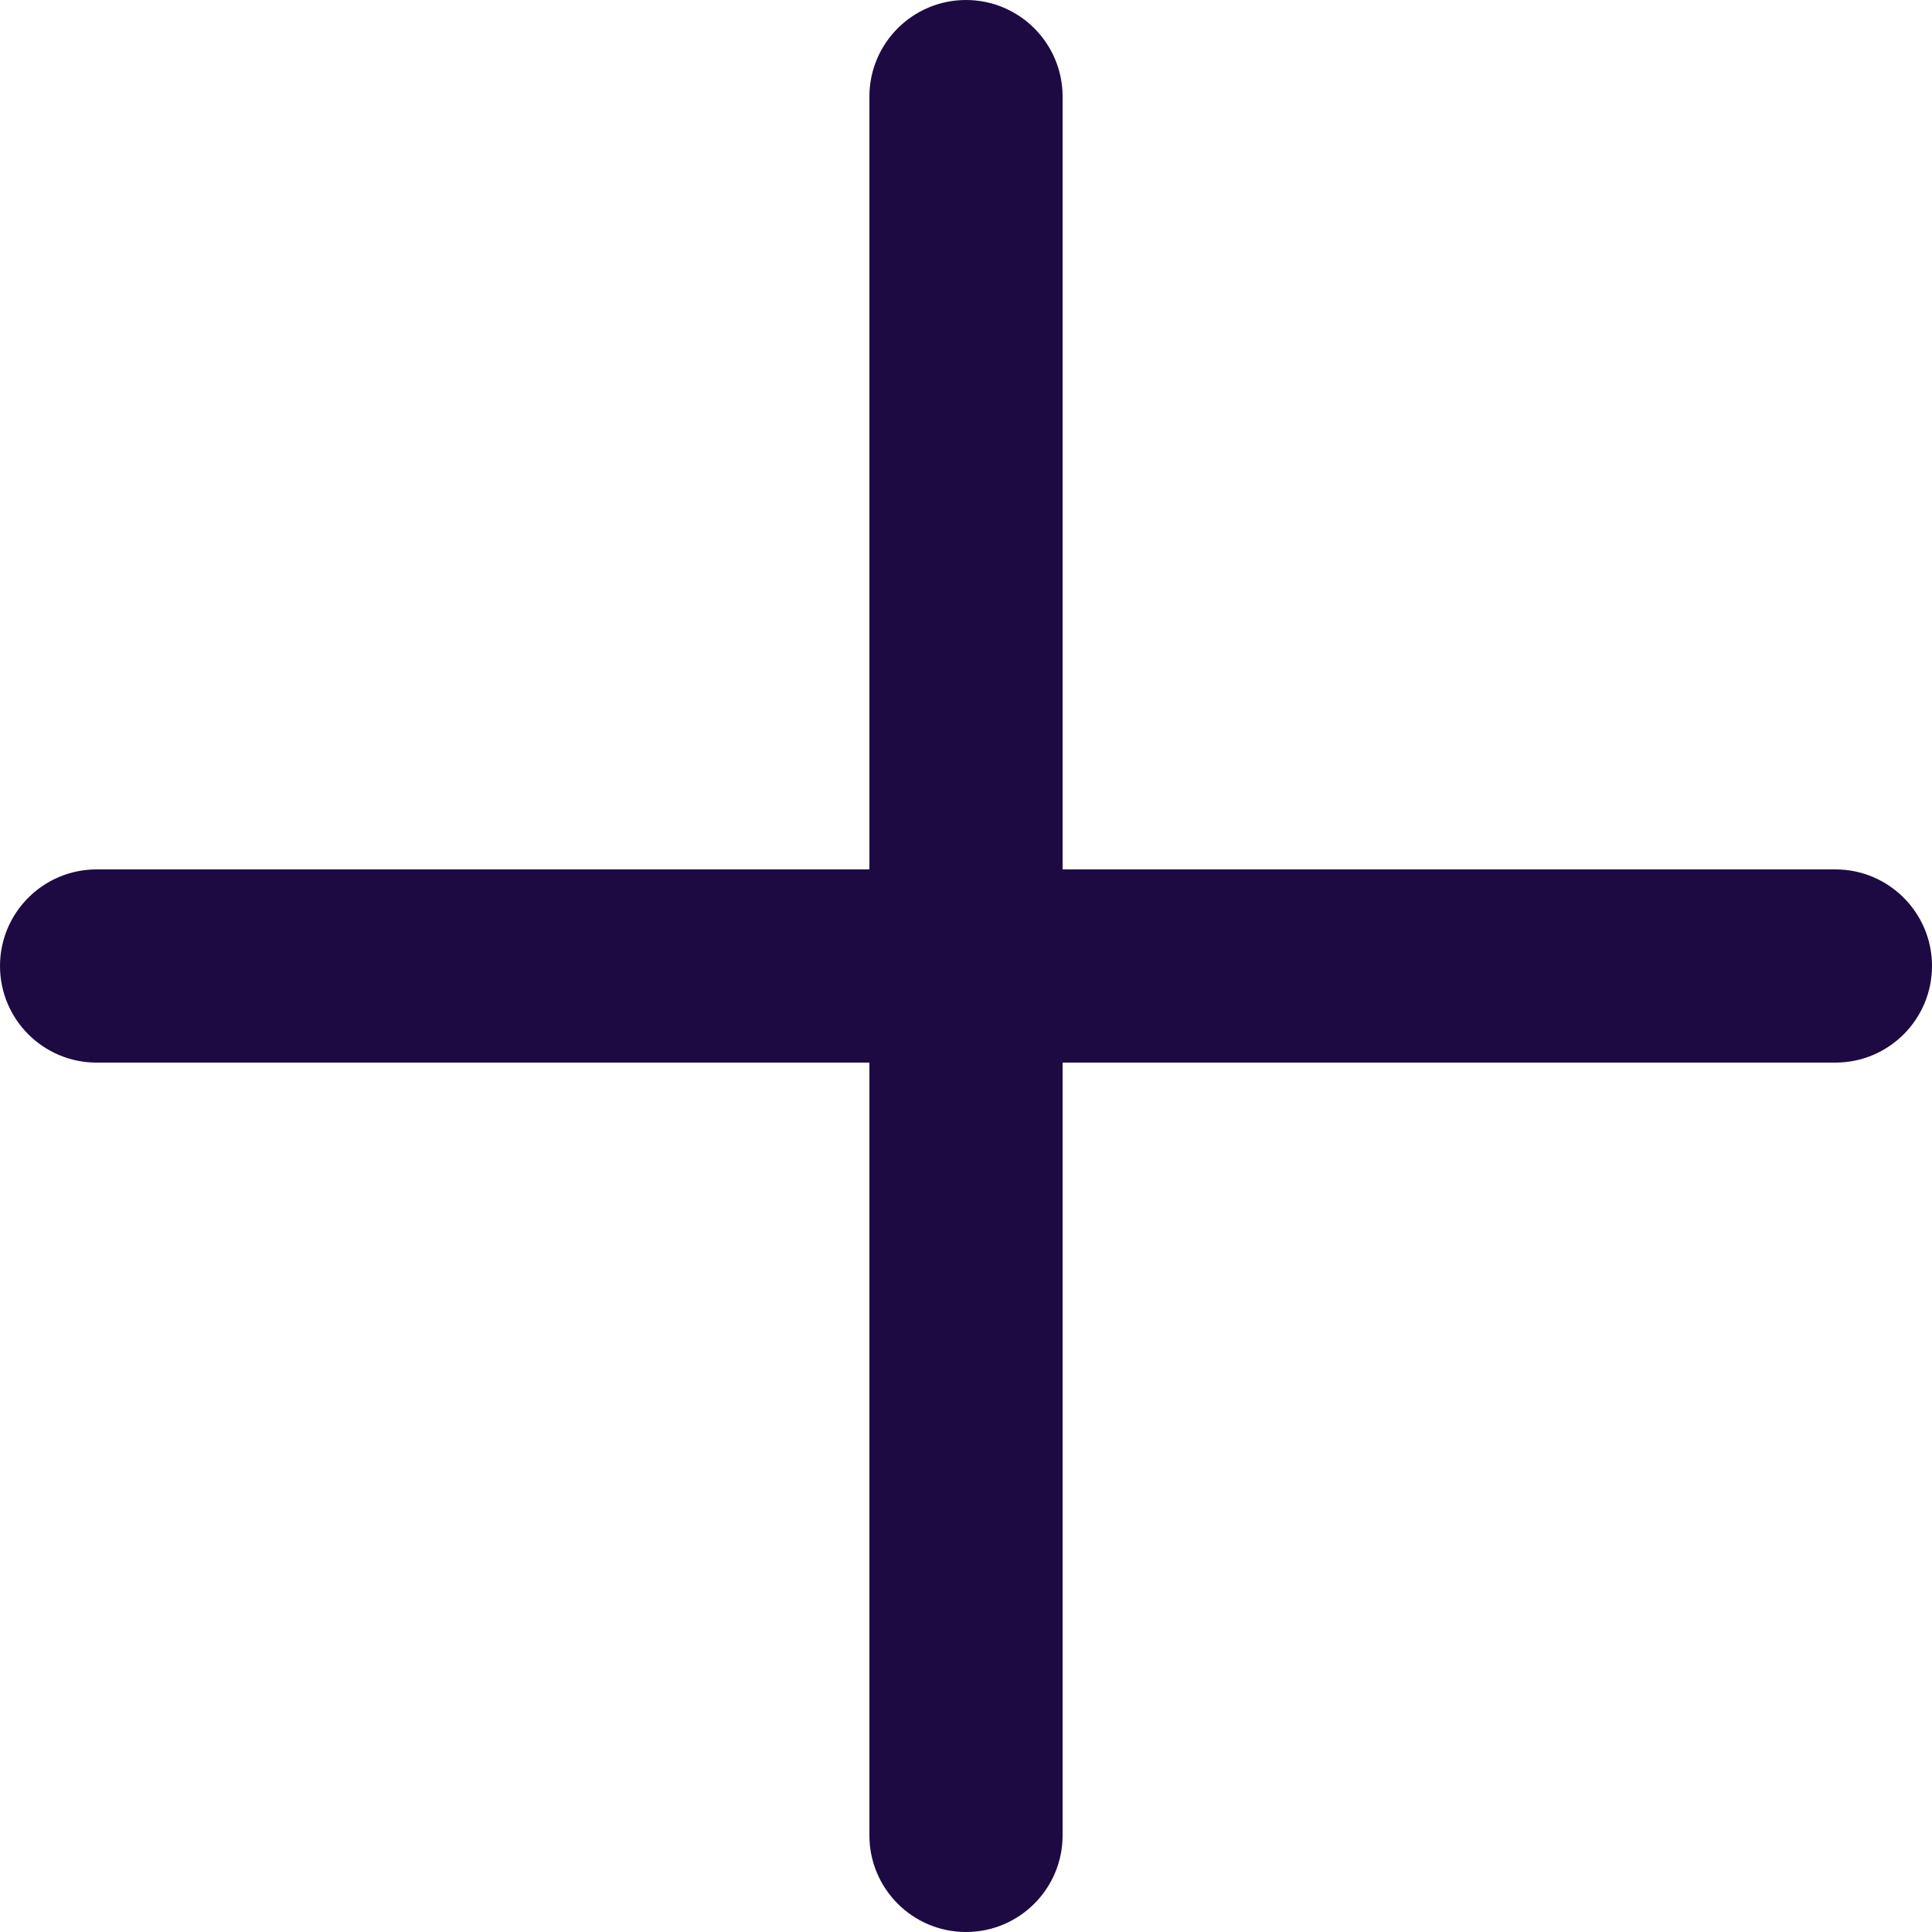
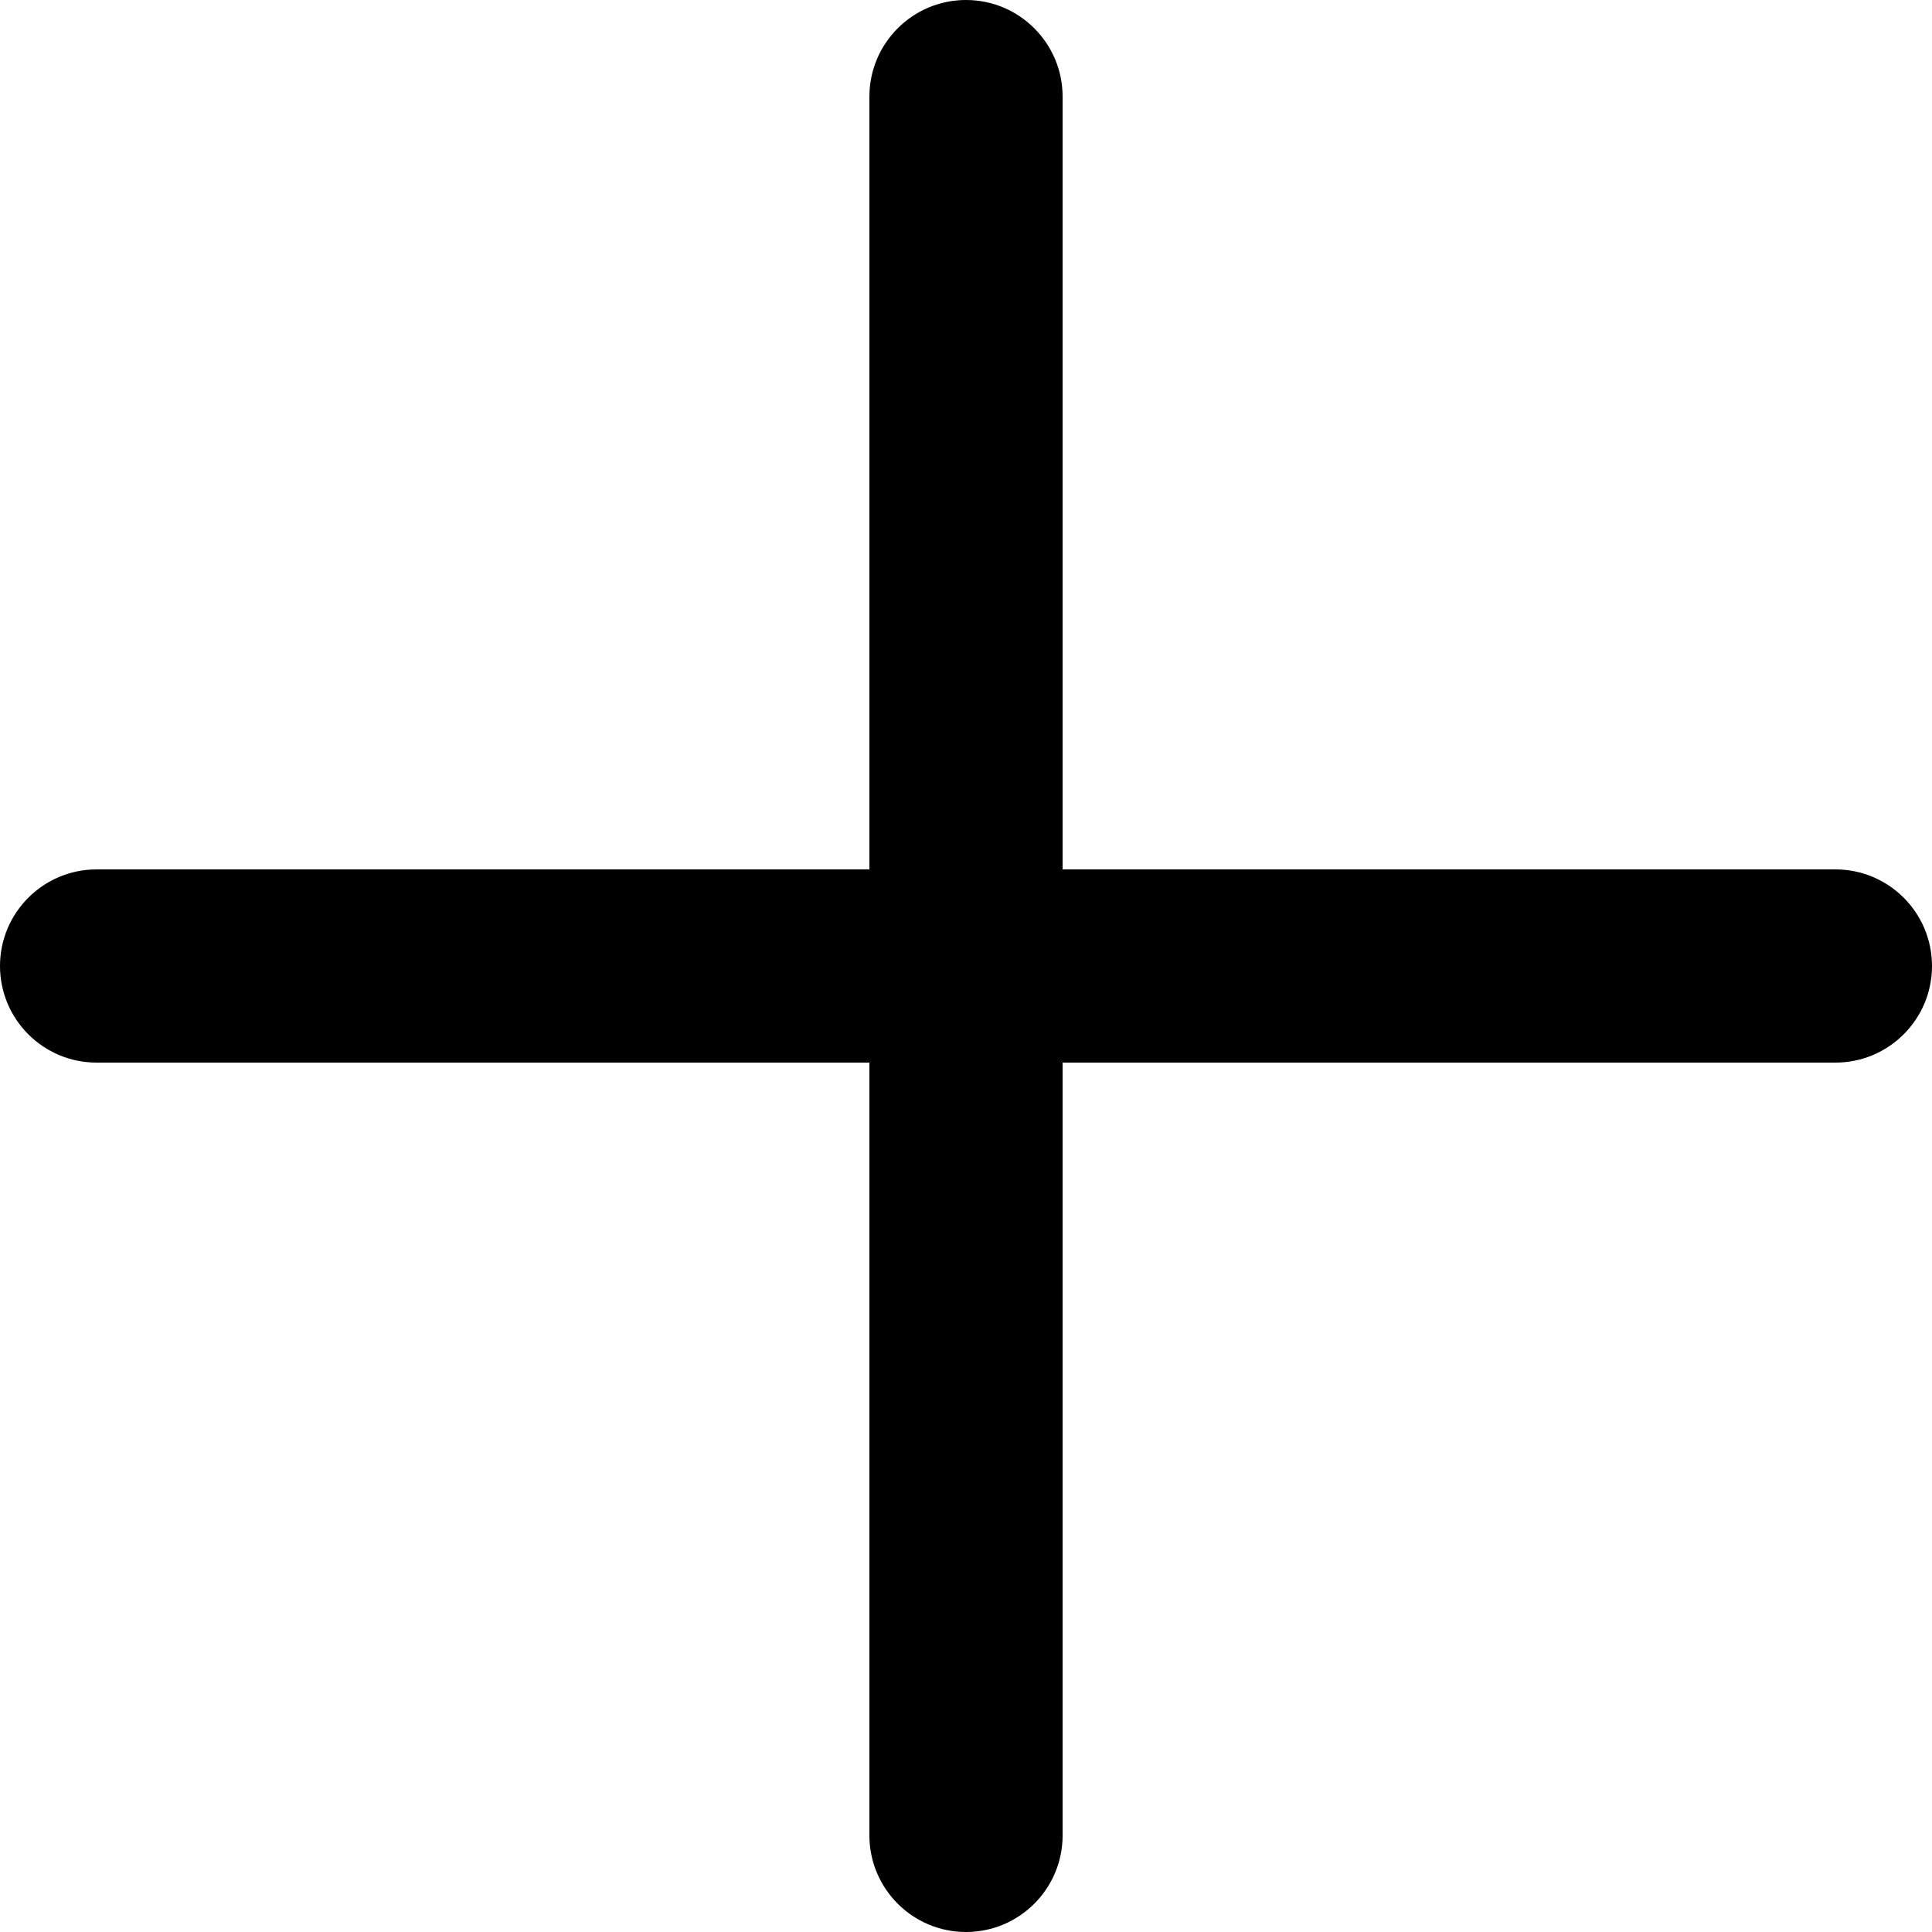
- <svg xmlns="http://www.w3.org/2000/svg" width="20" height="20" viewBox="0 0 20 20" fill="none">
-   <path d="M10 0C9.448 0 9 0.448 9 1V9H1C0.448 9 0 9.448 0 10C0 10.552 0.448 11 1 11H9V19C9 19.552 9.448 20 10 20C10.552 20 11 19.552 11 19V11H19C19.552 11 20 10.552 20 10C20 9.448 19.552 9 19 9H11V1C11 0.448 10.552 0 10 0Z" fill="#1D0A43" />
+ <svg xmlns="http://www.w3.org/2000/svg" viewBox="0 0 20 20" fill="none">
+   <path d="M10 0C9.448 0 9 0.448 9 1V9H1C0.448 9 0 9.448 0 10C0 10.552 0.448 11 1 11H9V19C9 19.552 9.448 20 10 20C10.552 20 11 19.552 11 19V11H19C19.552 11 20 10.552 20 10C20 9.448 19.552 9 19 9H11V1C11 0.448 10.552 0 10 0Z" fill="currentColor" />
</svg>
